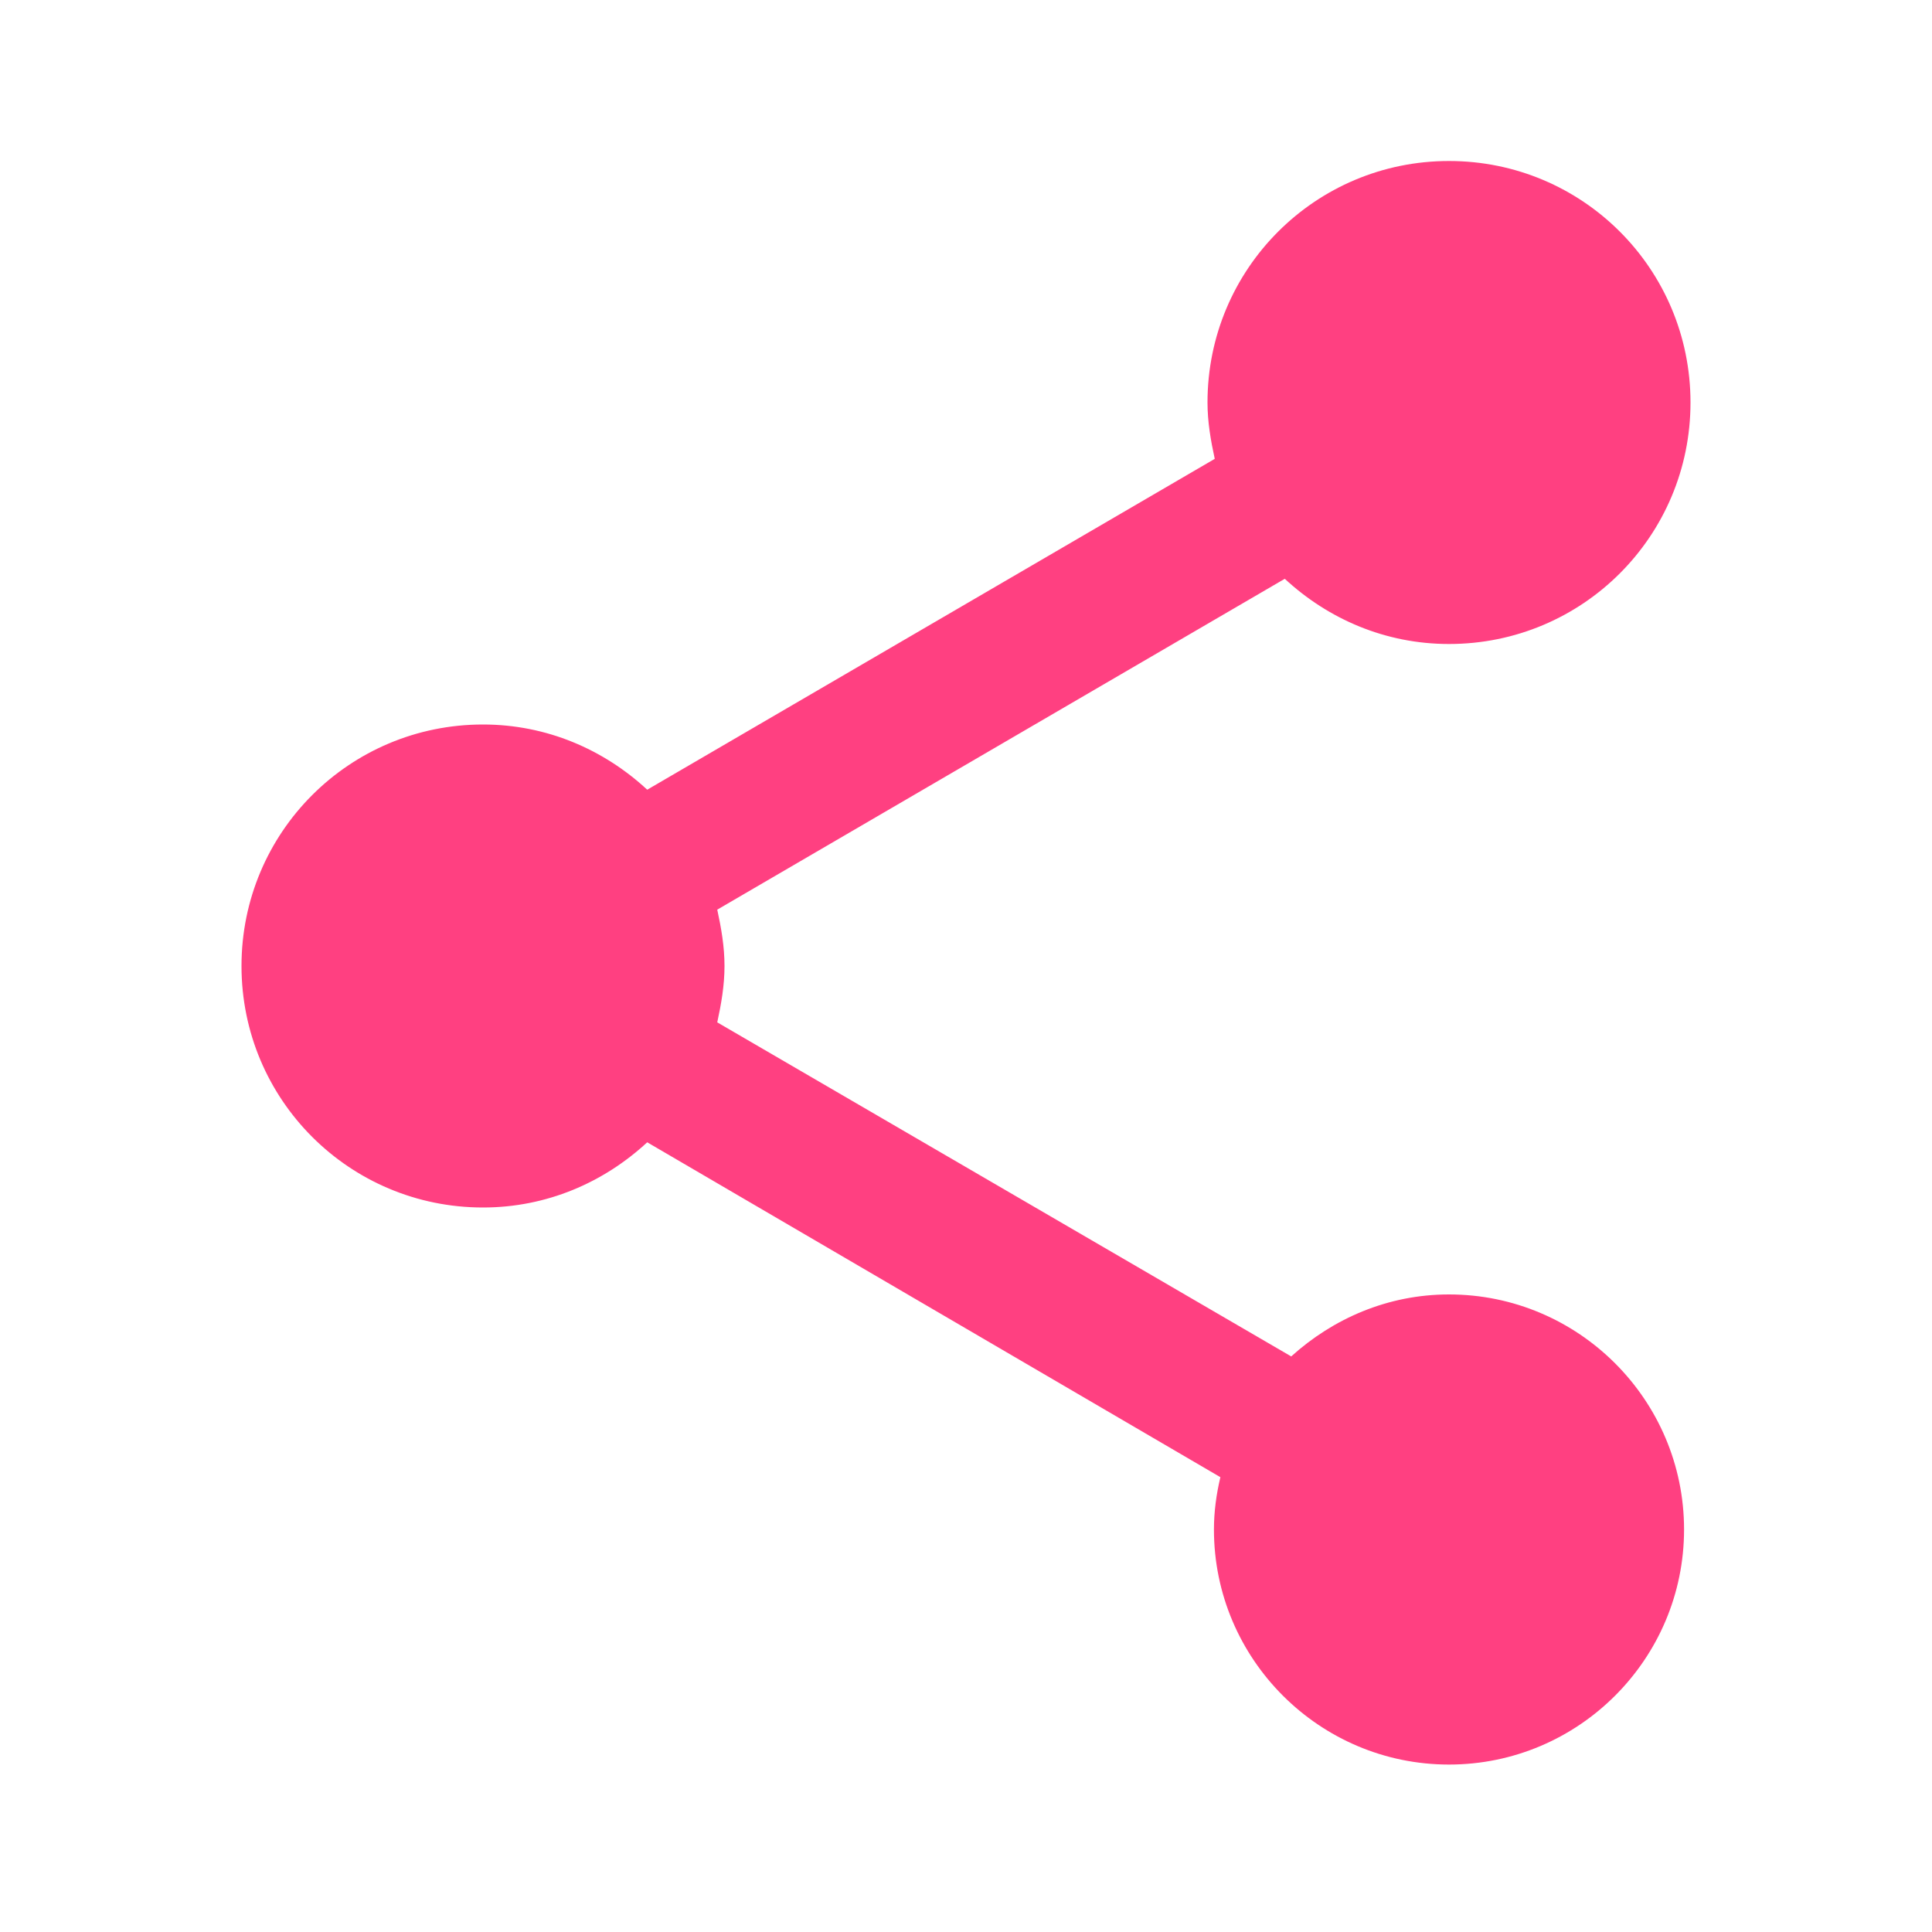
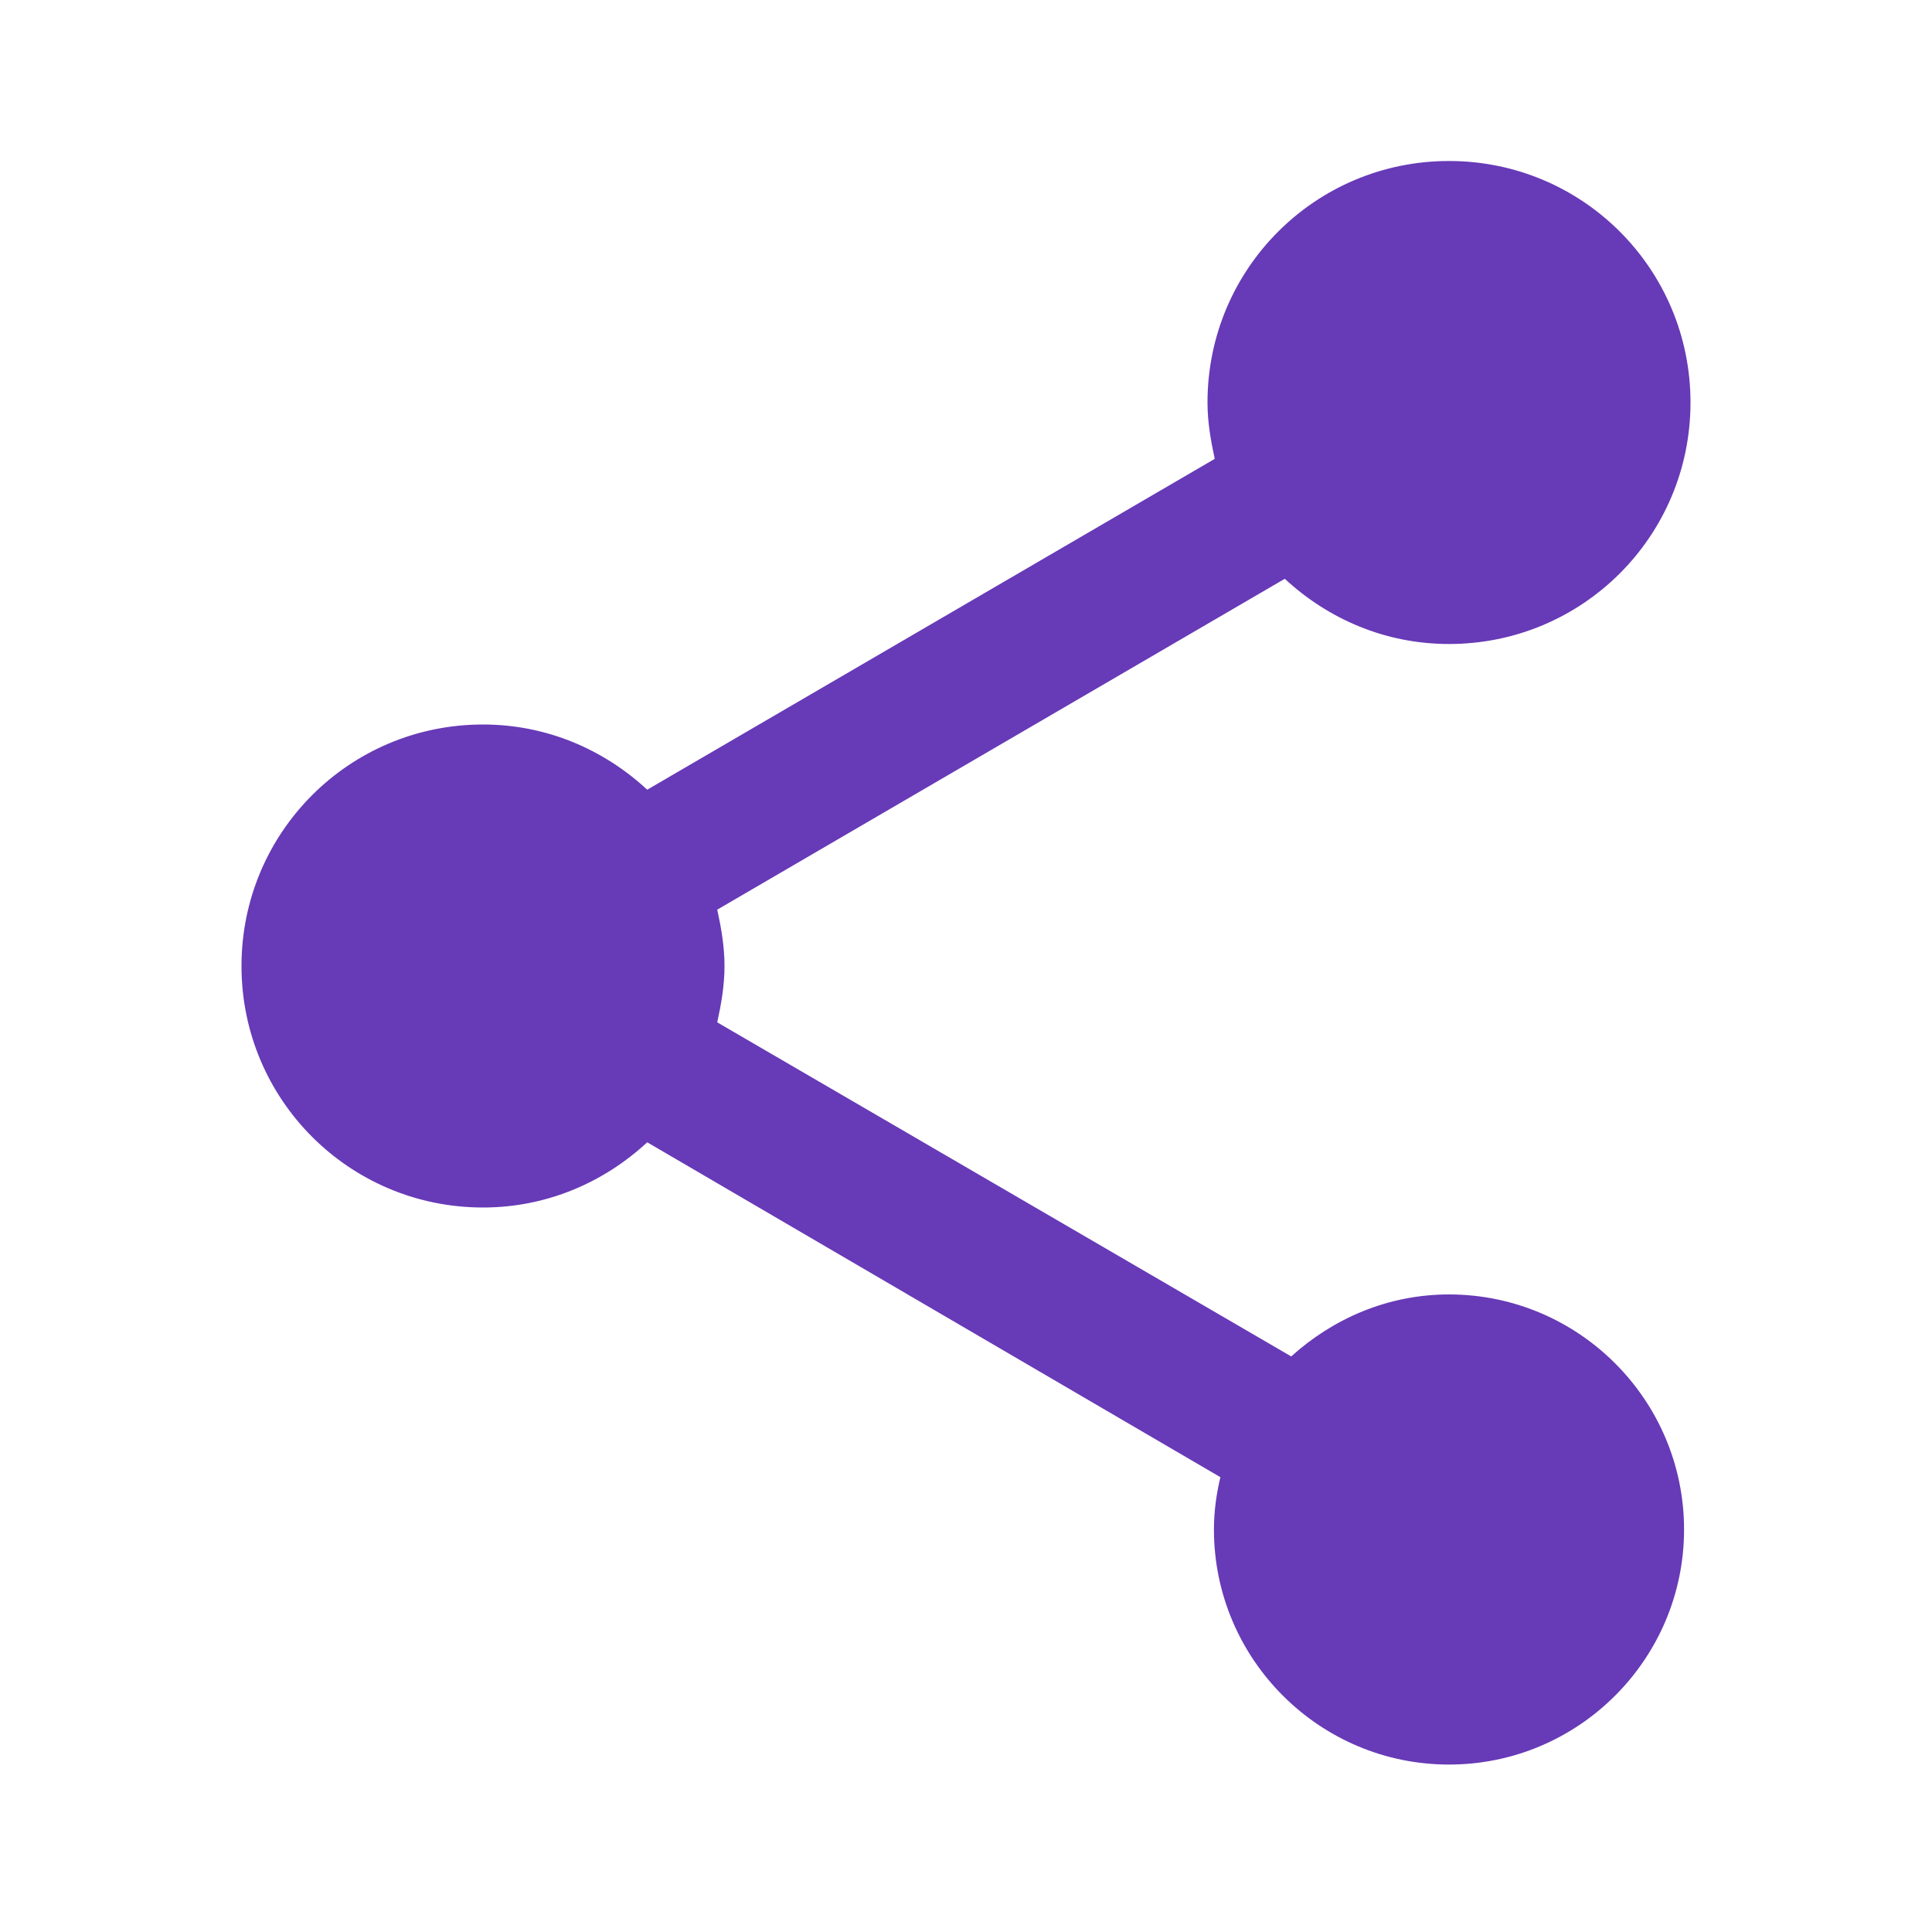
<svg xmlns="http://www.w3.org/2000/svg" width="24" height="24" viewBox="0 0 24 24">
  <path d="M0 0h24v24H0z" fill="none" />
-   <path fill="#ff4081" d="M18 16.08c-.76 0-1.44.3-1.96.77L8.91 12.7c.05-.23.09-.46.09-.7s-.04-.47-.09-.7l7.05-4.11c.54.5 1.25.81 2.04.81 1.66 0 3-1.34 3-3s-1.34-3-3-3-3 1.34-3 3c0 .24.04.47.09.7L8.04 9.81C7.5 9.31 6.79 9 6 9c-1.66 0-3 1.34-3 3s1.34 3 3 3c.79 0 1.5-.31 2.04-.81l7.12 4.16c-.05.21-.08.43-.08.65 0 1.61 1.31 2.92 2.92 2.92 1.61 0 2.92-1.31 2.92-2.92s-1.31-2.92-2.92-2.92z" />
+   <path fill="#673ab7" d="M18 16.08c-.76 0-1.44.3-1.96.77L8.91 12.7c.05-.23.09-.46.09-.7s-.04-.47-.09-.7l7.05-4.11c.54.5 1.25.81 2.04.81 1.66 0 3-1.34 3-3s-1.34-3-3-3-3 1.34-3 3c0 .24.04.47.09.7L8.04 9.81C7.5 9.31 6.79 9 6 9c-1.66 0-3 1.34-3 3s1.34 3 3 3c.79 0 1.5-.31 2.04-.81l7.12 4.16c-.05.21-.08.43-.08.65 0 1.61 1.31 2.92 2.92 2.92 1.61 0 2.92-1.31 2.92-2.92s-1.31-2.92-2.92-2.92z" />
</svg>
